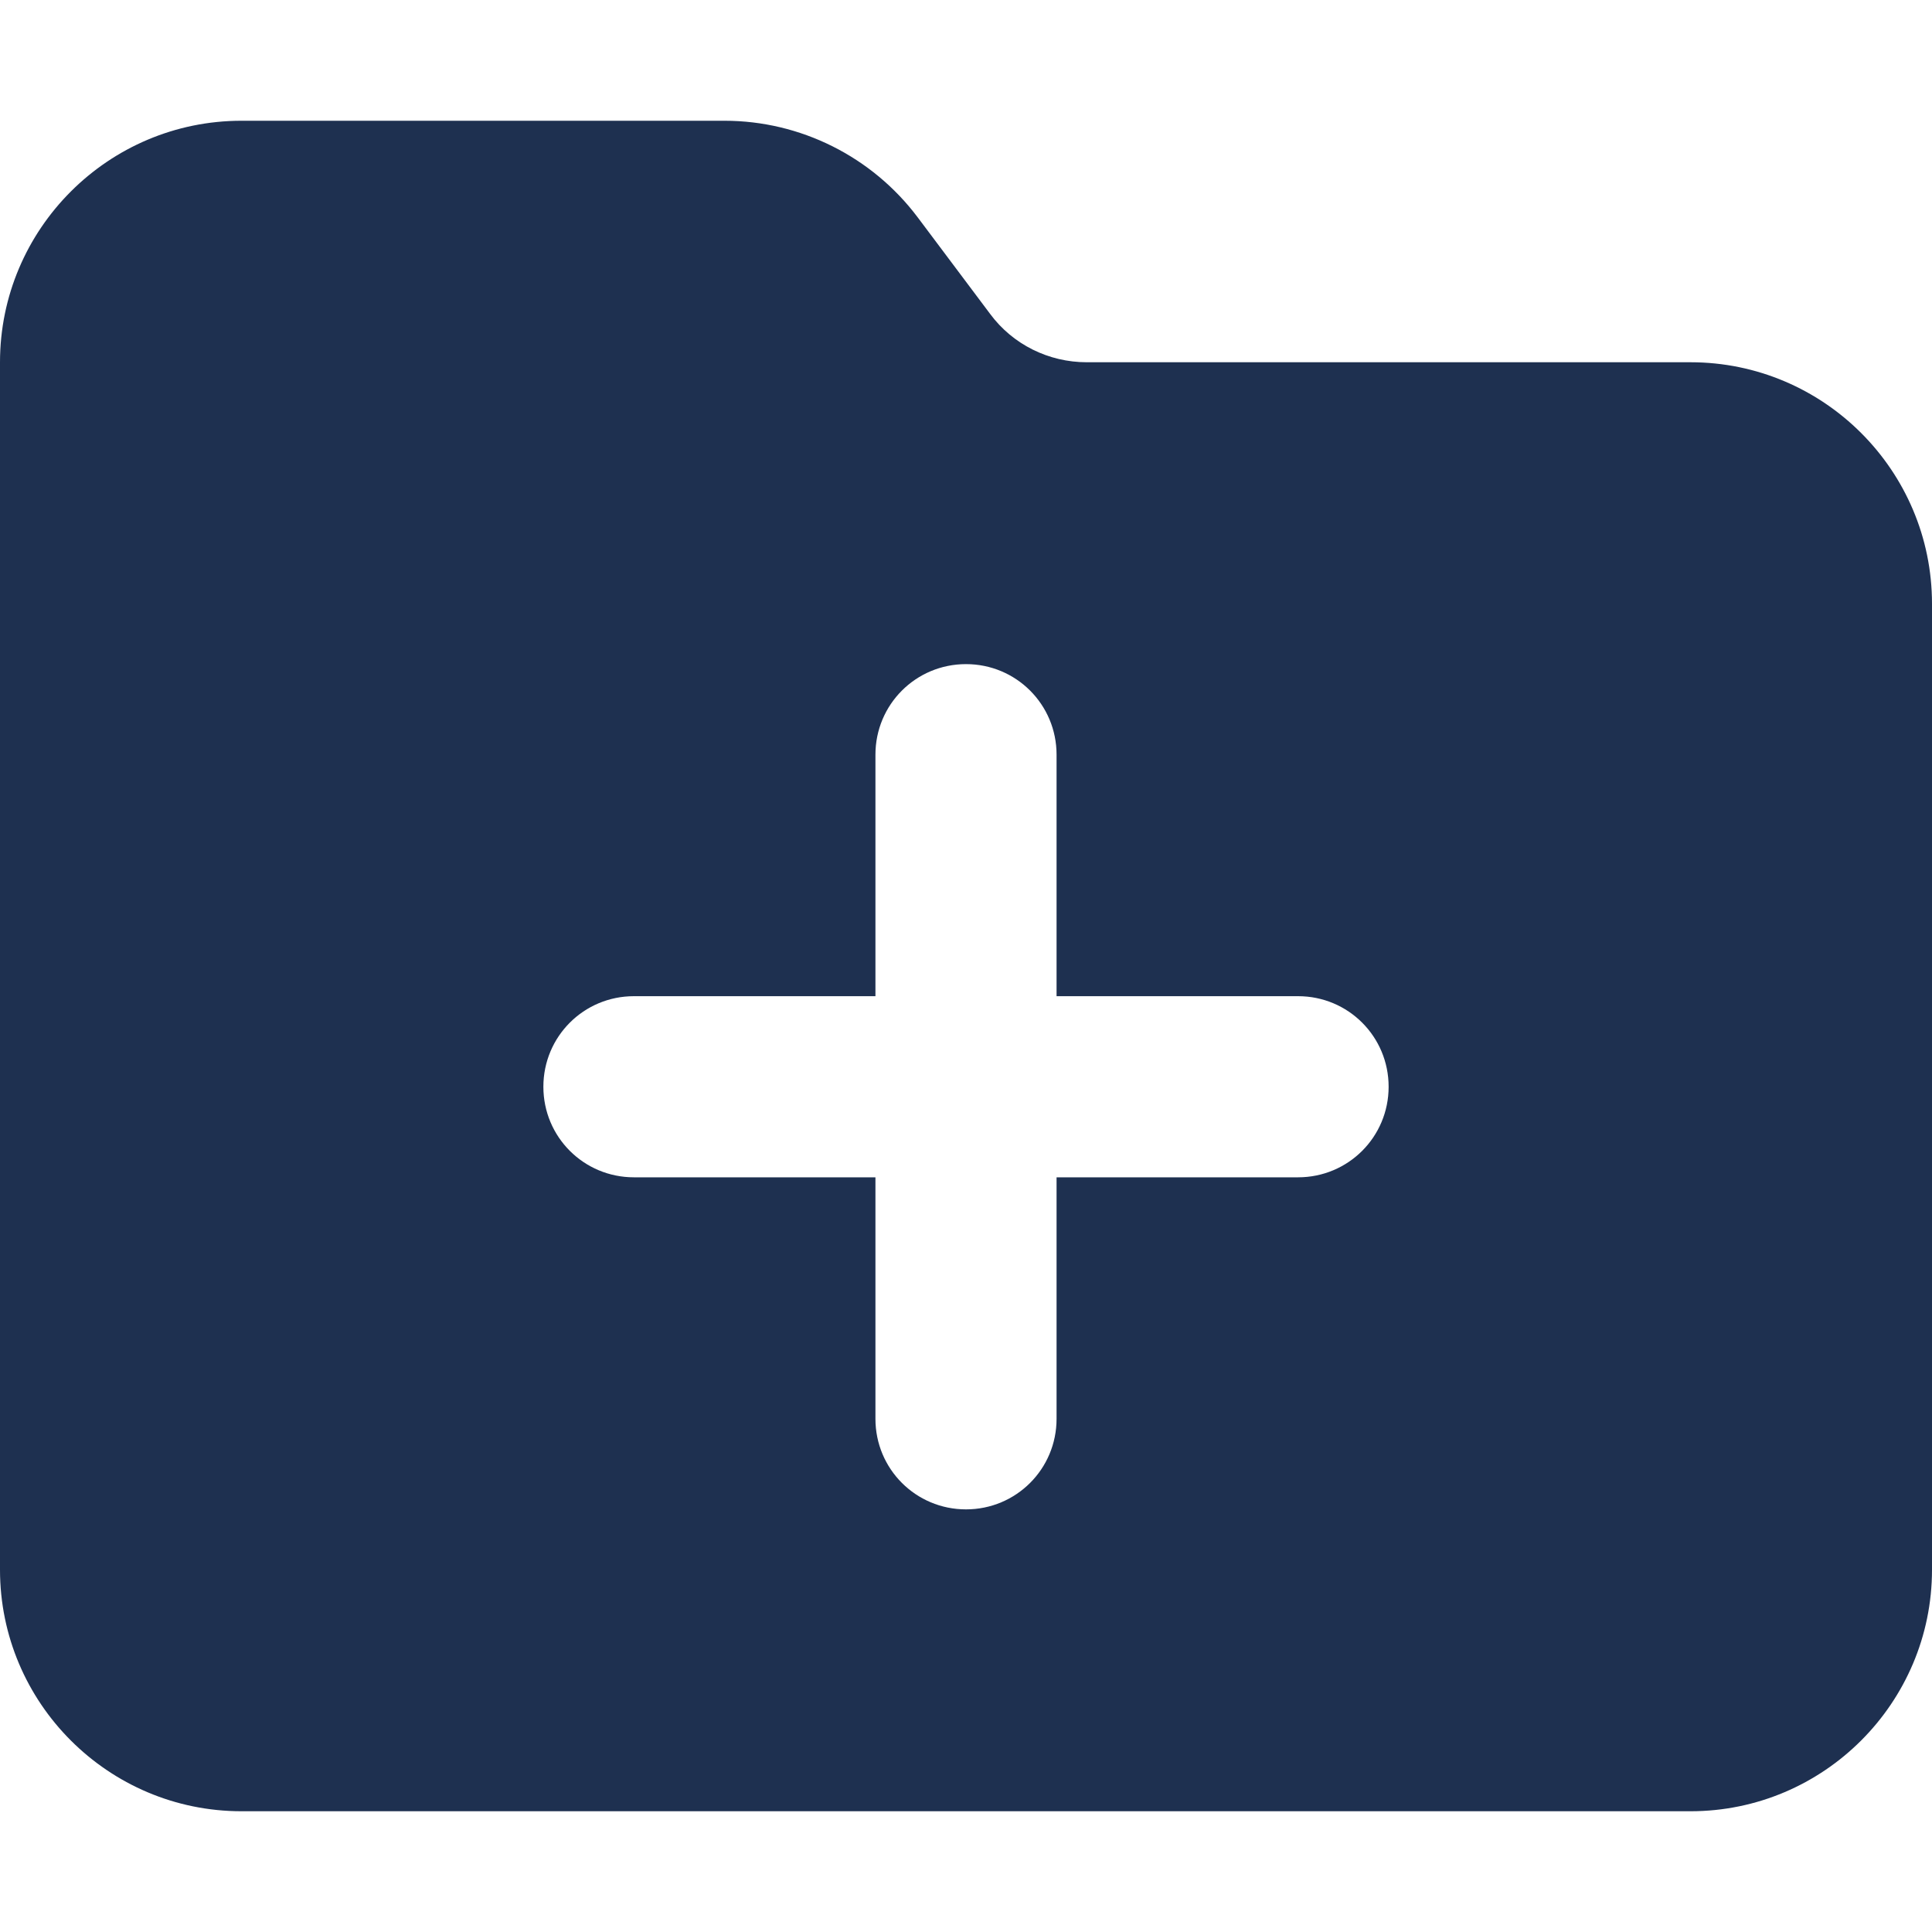
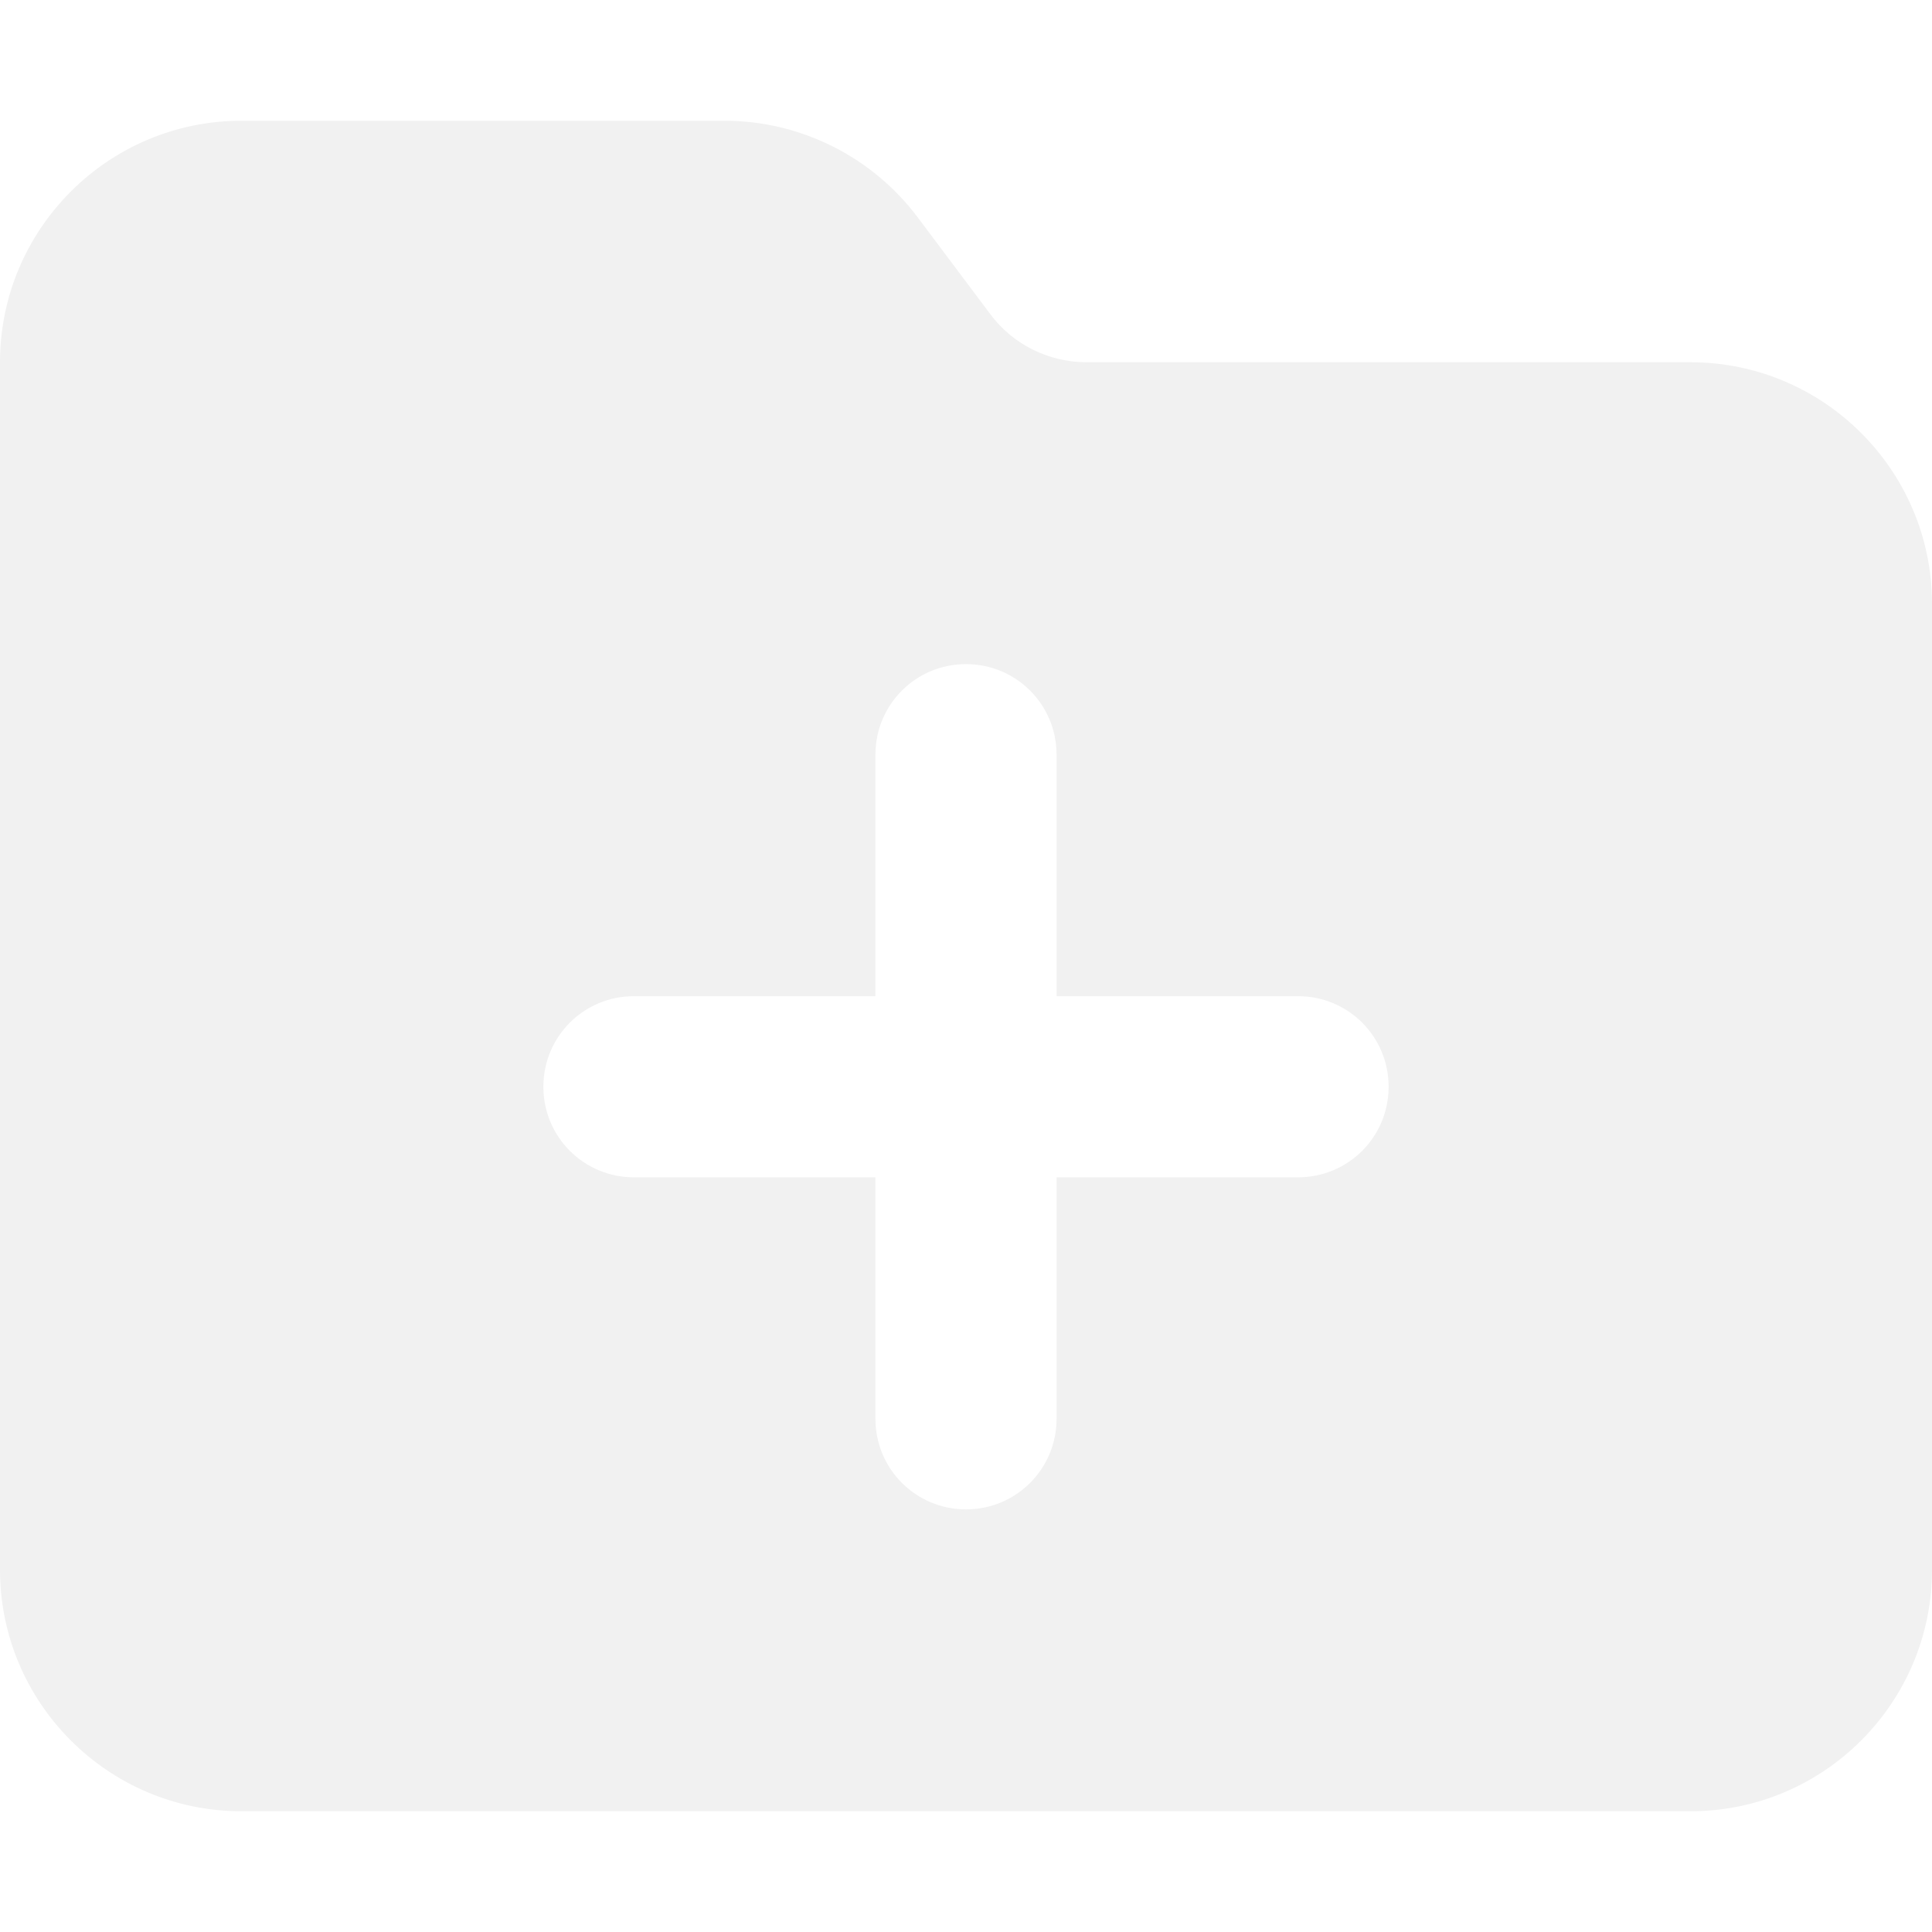
<svg xmlns="http://www.w3.org/2000/svg" height="16" width="16" viewBox="0 0 512 512">
-   <path opacity="1" fill="#1E3050" d="M512 416c0 35.3-28.7 64-64 64H64c-35.3 0-64-28.7-64-64V96C0 60.7 28.7 32 64 32H192c20.1 0 39.1 9.5 51.2 25.6l19.2 25.6c6 8.1 15.5 12.8 25.6 12.8H448c35.3 0 64 28.7 64 64V416zM232 376c0 13.3 10.7 24 24 24s24-10.7 24-24V312h64c13.3 0 24-10.7 24-24s-10.7-24-24-24H280V200c0-13.3-10.7-24-24-24s-24 10.7-24 24v64H168c-13.3 0-24 10.7-24 24s10.7 24 24 24h64v64z" />
+   <path opacity="1" fill="#f1f1f1" d="M512 416c0 35.3-28.7 64-64 64H64c-35.3 0-64-28.7-64-64V96C0 60.7 28.7 32 64 32H192c20.1 0 39.1 9.5 51.2 25.6l19.2 25.6c6 8.1 15.5 12.8 25.6 12.8H448c35.3 0 64 28.7 64 64V416zM232 376c0 13.3 10.7 24 24 24s24-10.7 24-24V312h64c13.3 0 24-10.7 24-24s-10.7-24-24-24H280V200c0-13.3-10.7-24-24-24s-24 10.7-24 24v64H168c-13.3 0-24 10.7-24 24s10.7 24 24 24h64v64z" />
</svg>
